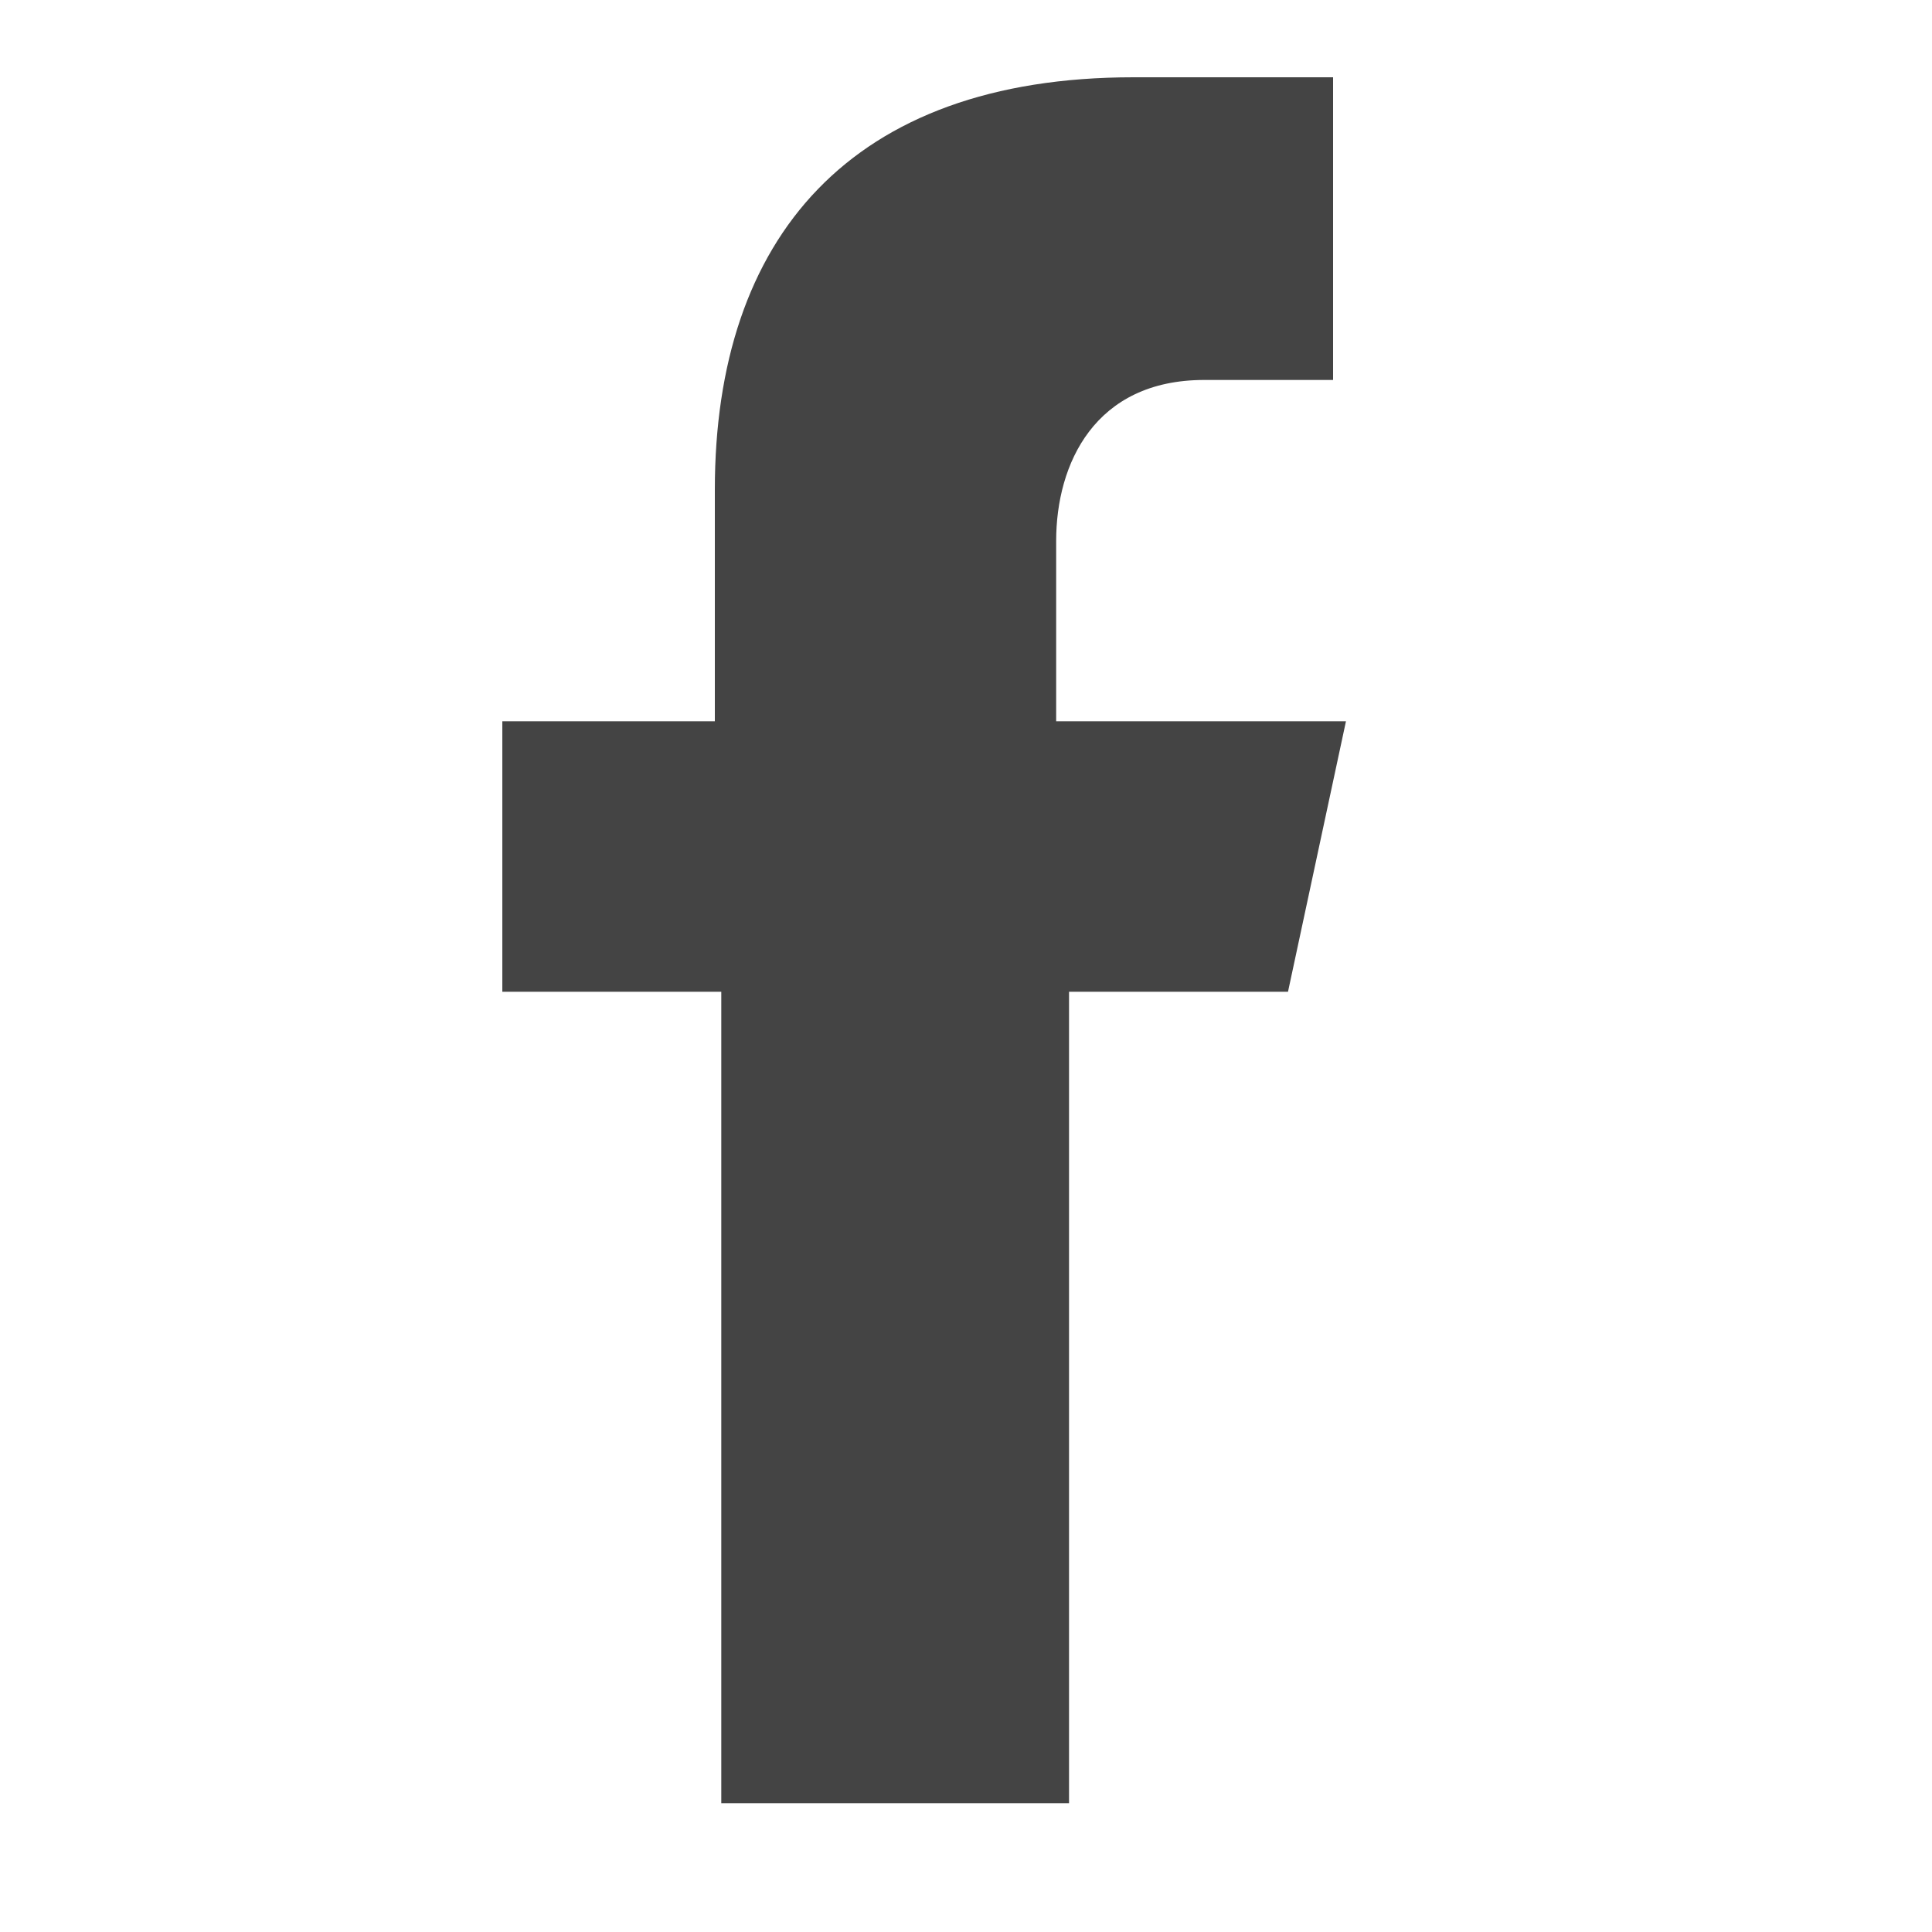
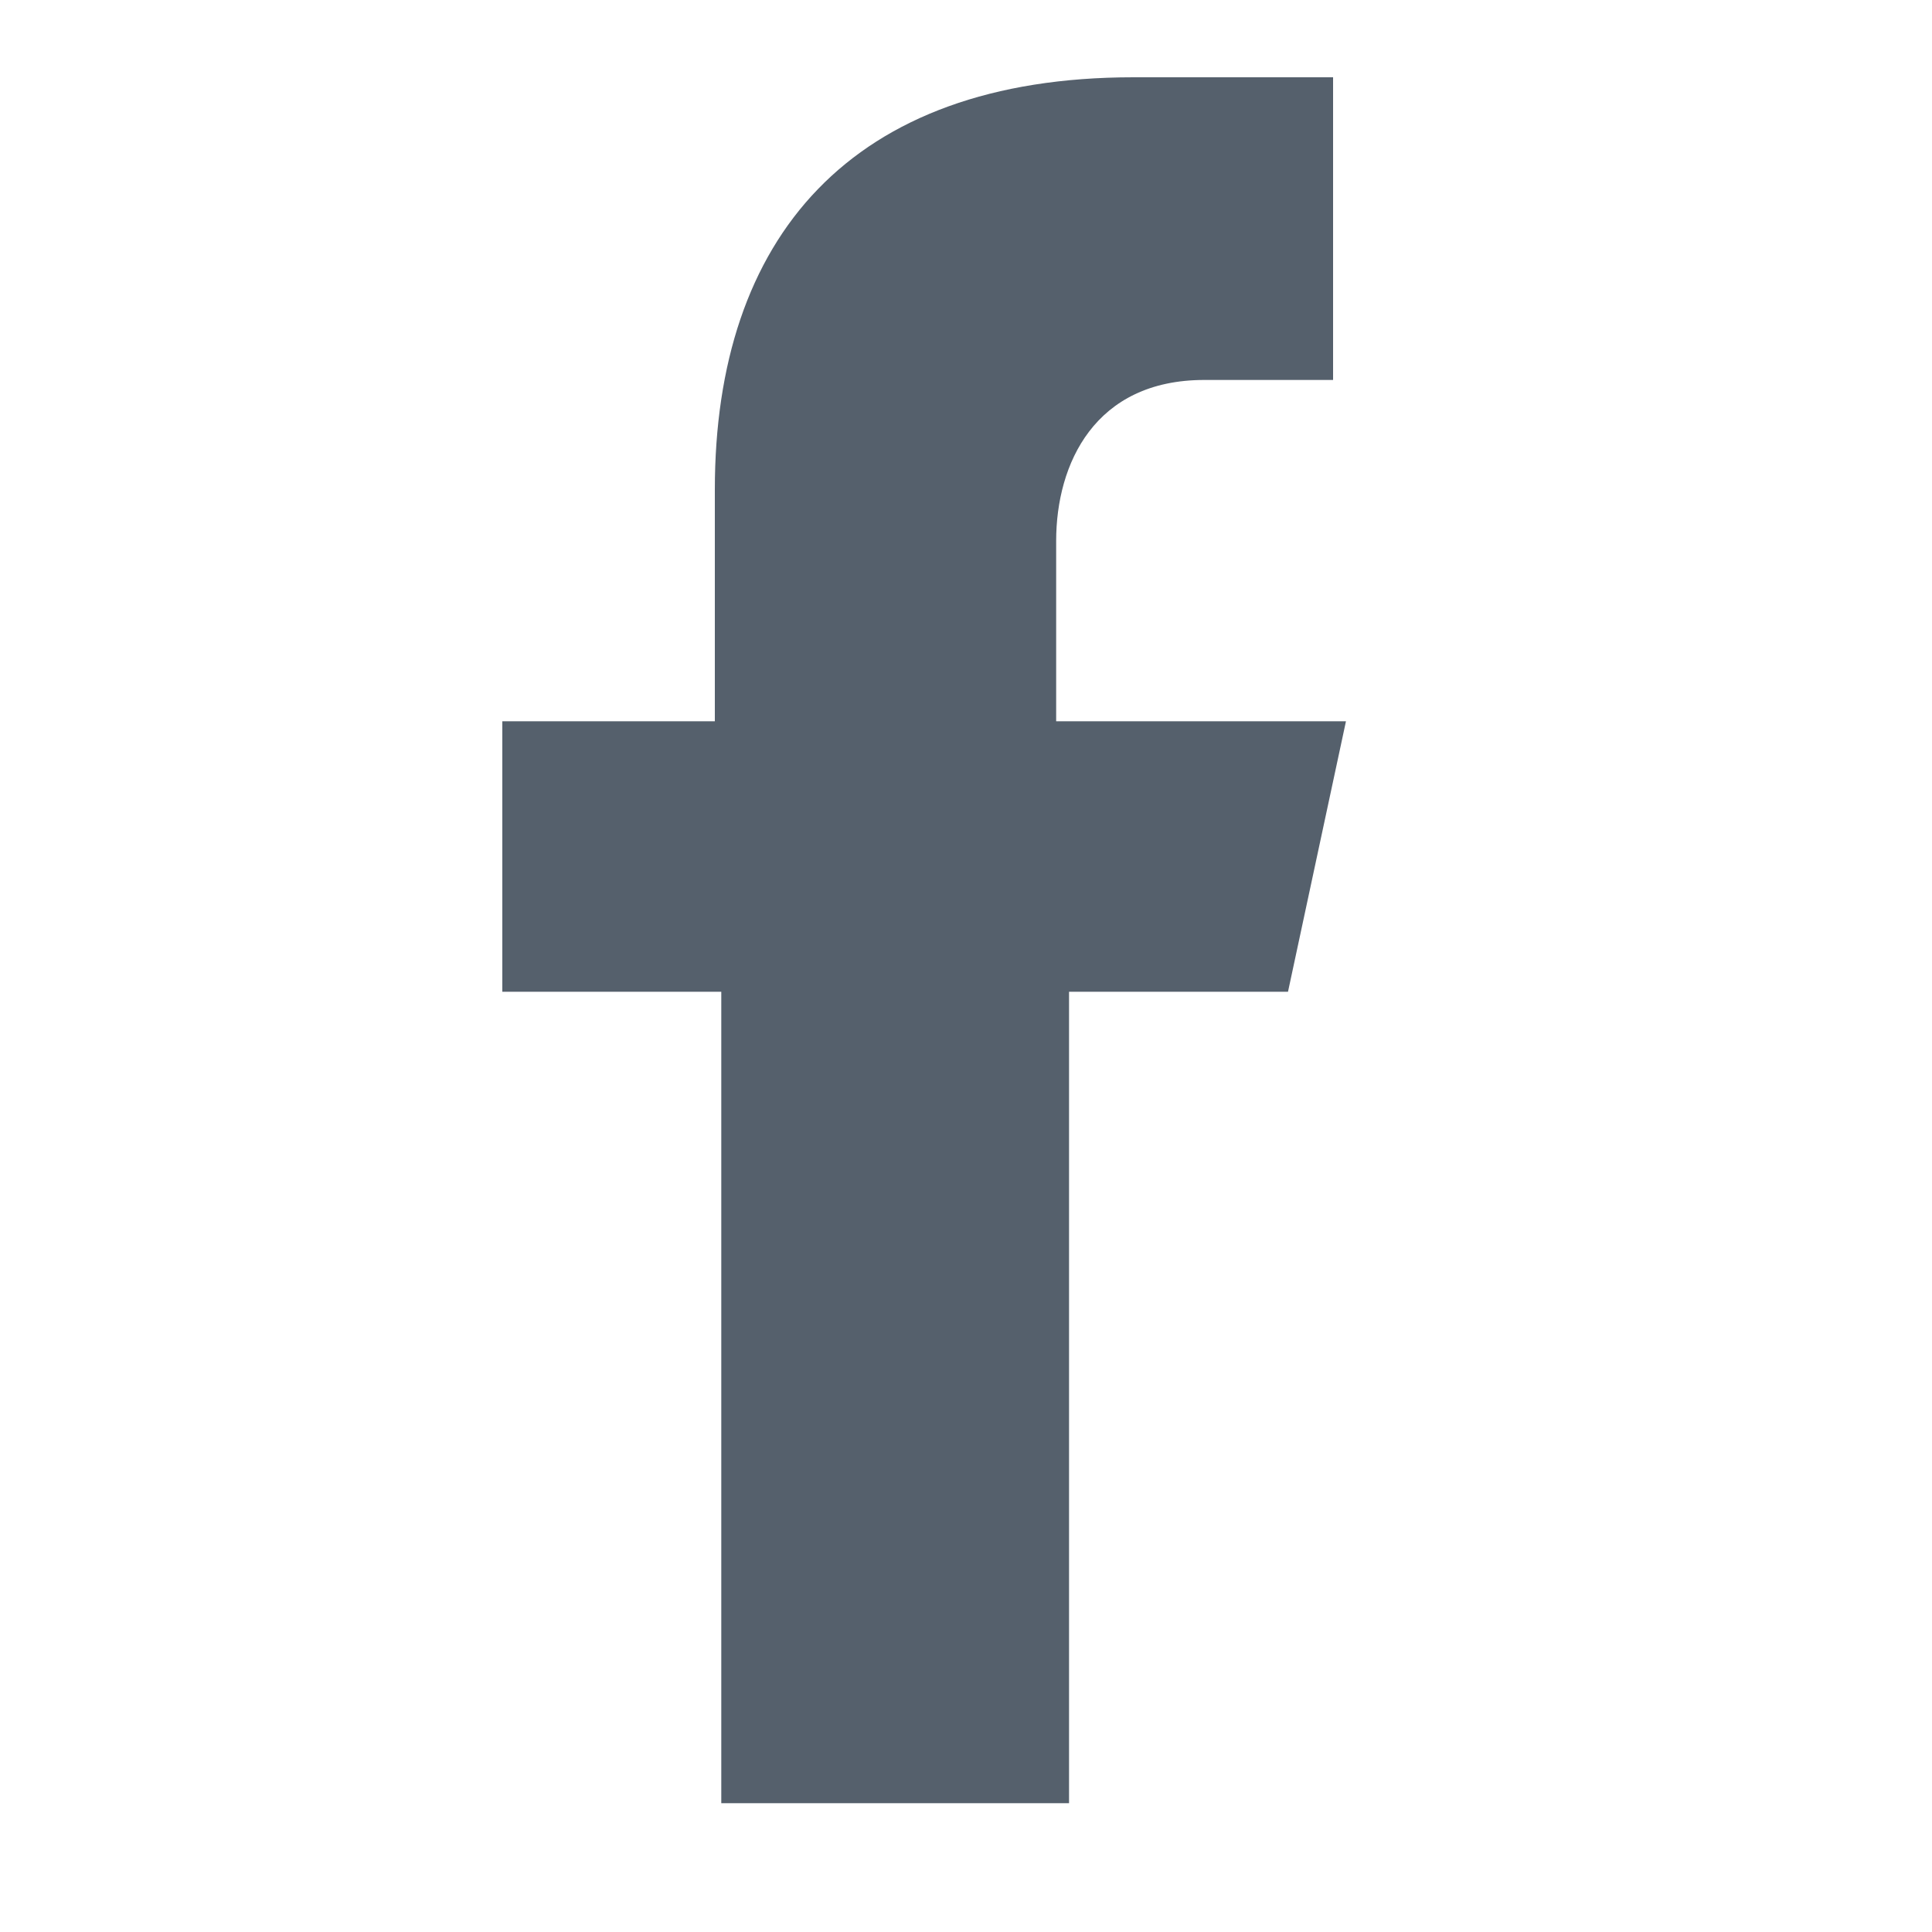
<svg xmlns="http://www.w3.org/2000/svg" version="1.1" x="0px" y="0px" viewBox="0 0 30 30" enable-background="new 0 0 30 30" xml:space="preserve">
  <g id="Background_xA0_Image_1_">
</g>
  <g id="Row_1_1_">
    <g>
-       <path fill="#444" d="M16.6,28V15.4h3.4l0.9-4.2h-4.5V8.4c0-1.2,0.6-2.5,2.3-2.5h2V1.2h-3.1c-4.4,0-6.5,2.5-6.5,6.4v3.6H7.8v4.2    h3.4V28H16.6L16.6,28z" />
+       <path fill="#55606c" d="M16.6,28V15.4h3.4l0.9-4.2h-4.5V8.4c0-1.2,0.6-2.5,2.3-2.5h2V1.2h-3.1c-4.4,0-6.5,2.5-6.5,6.4v3.6H7.8v4.2    h3.4V28H16.6L16.6,28z" />
    </g>
  </g>
</svg>
